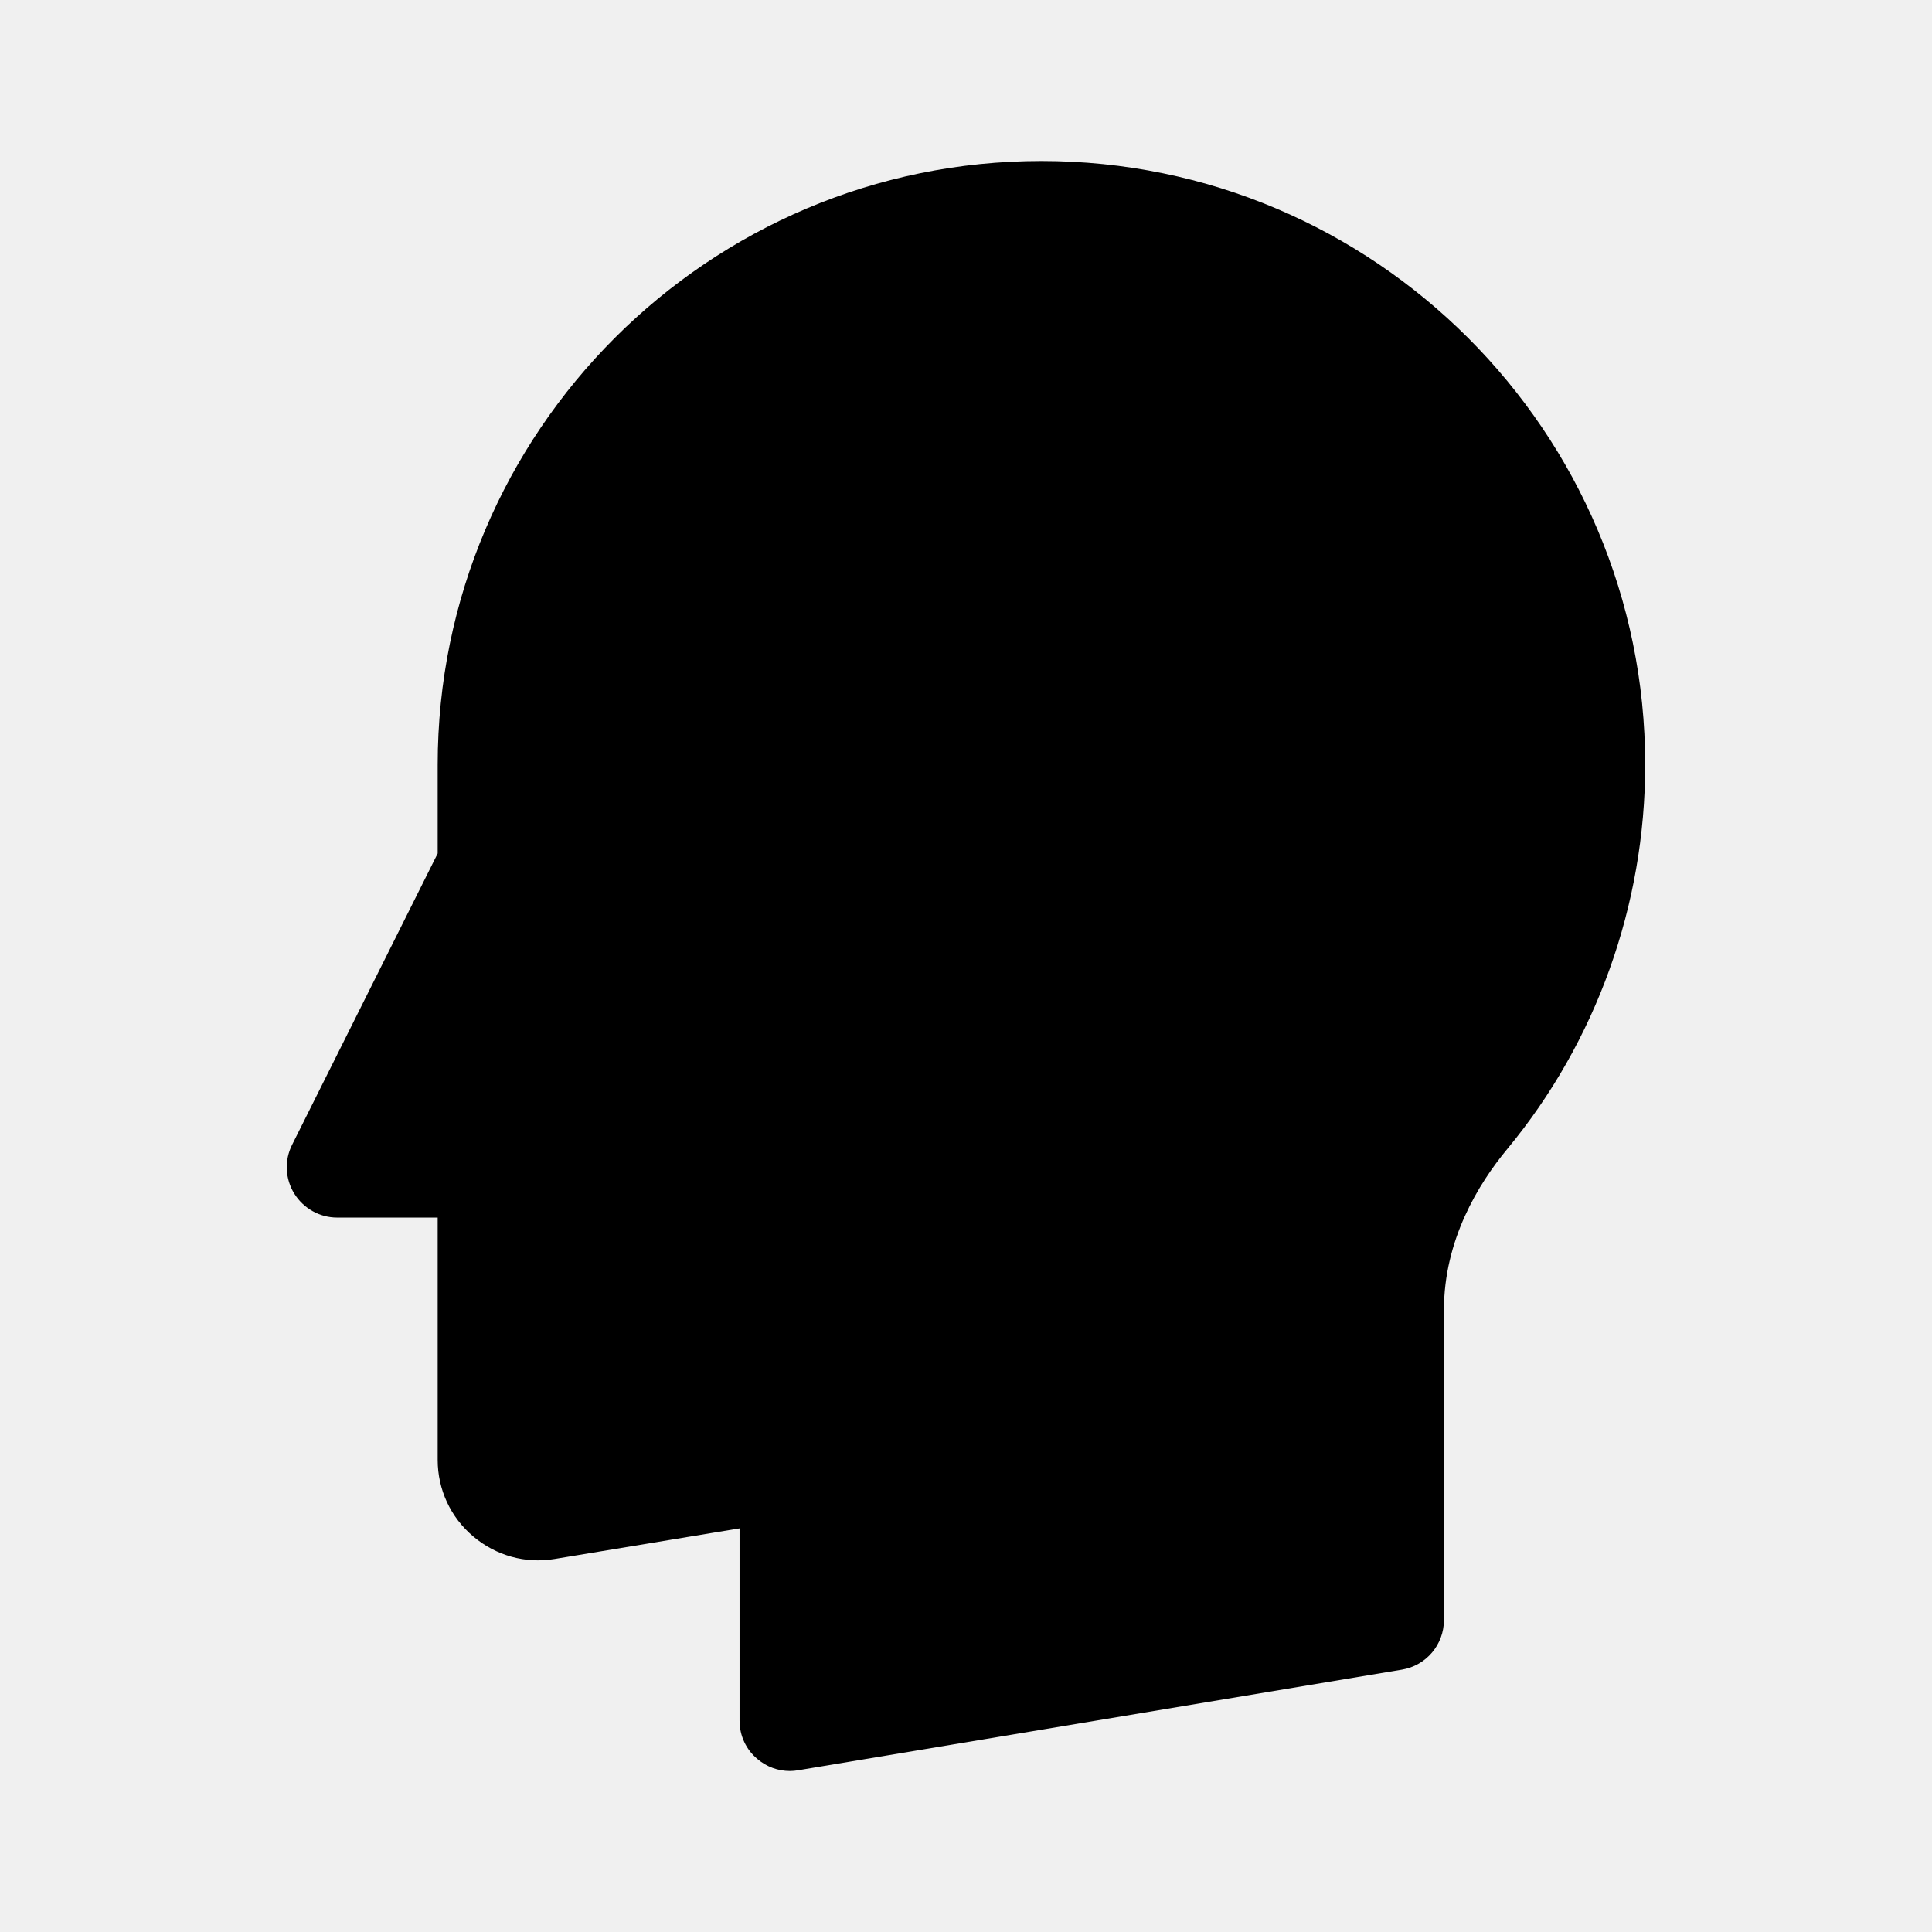
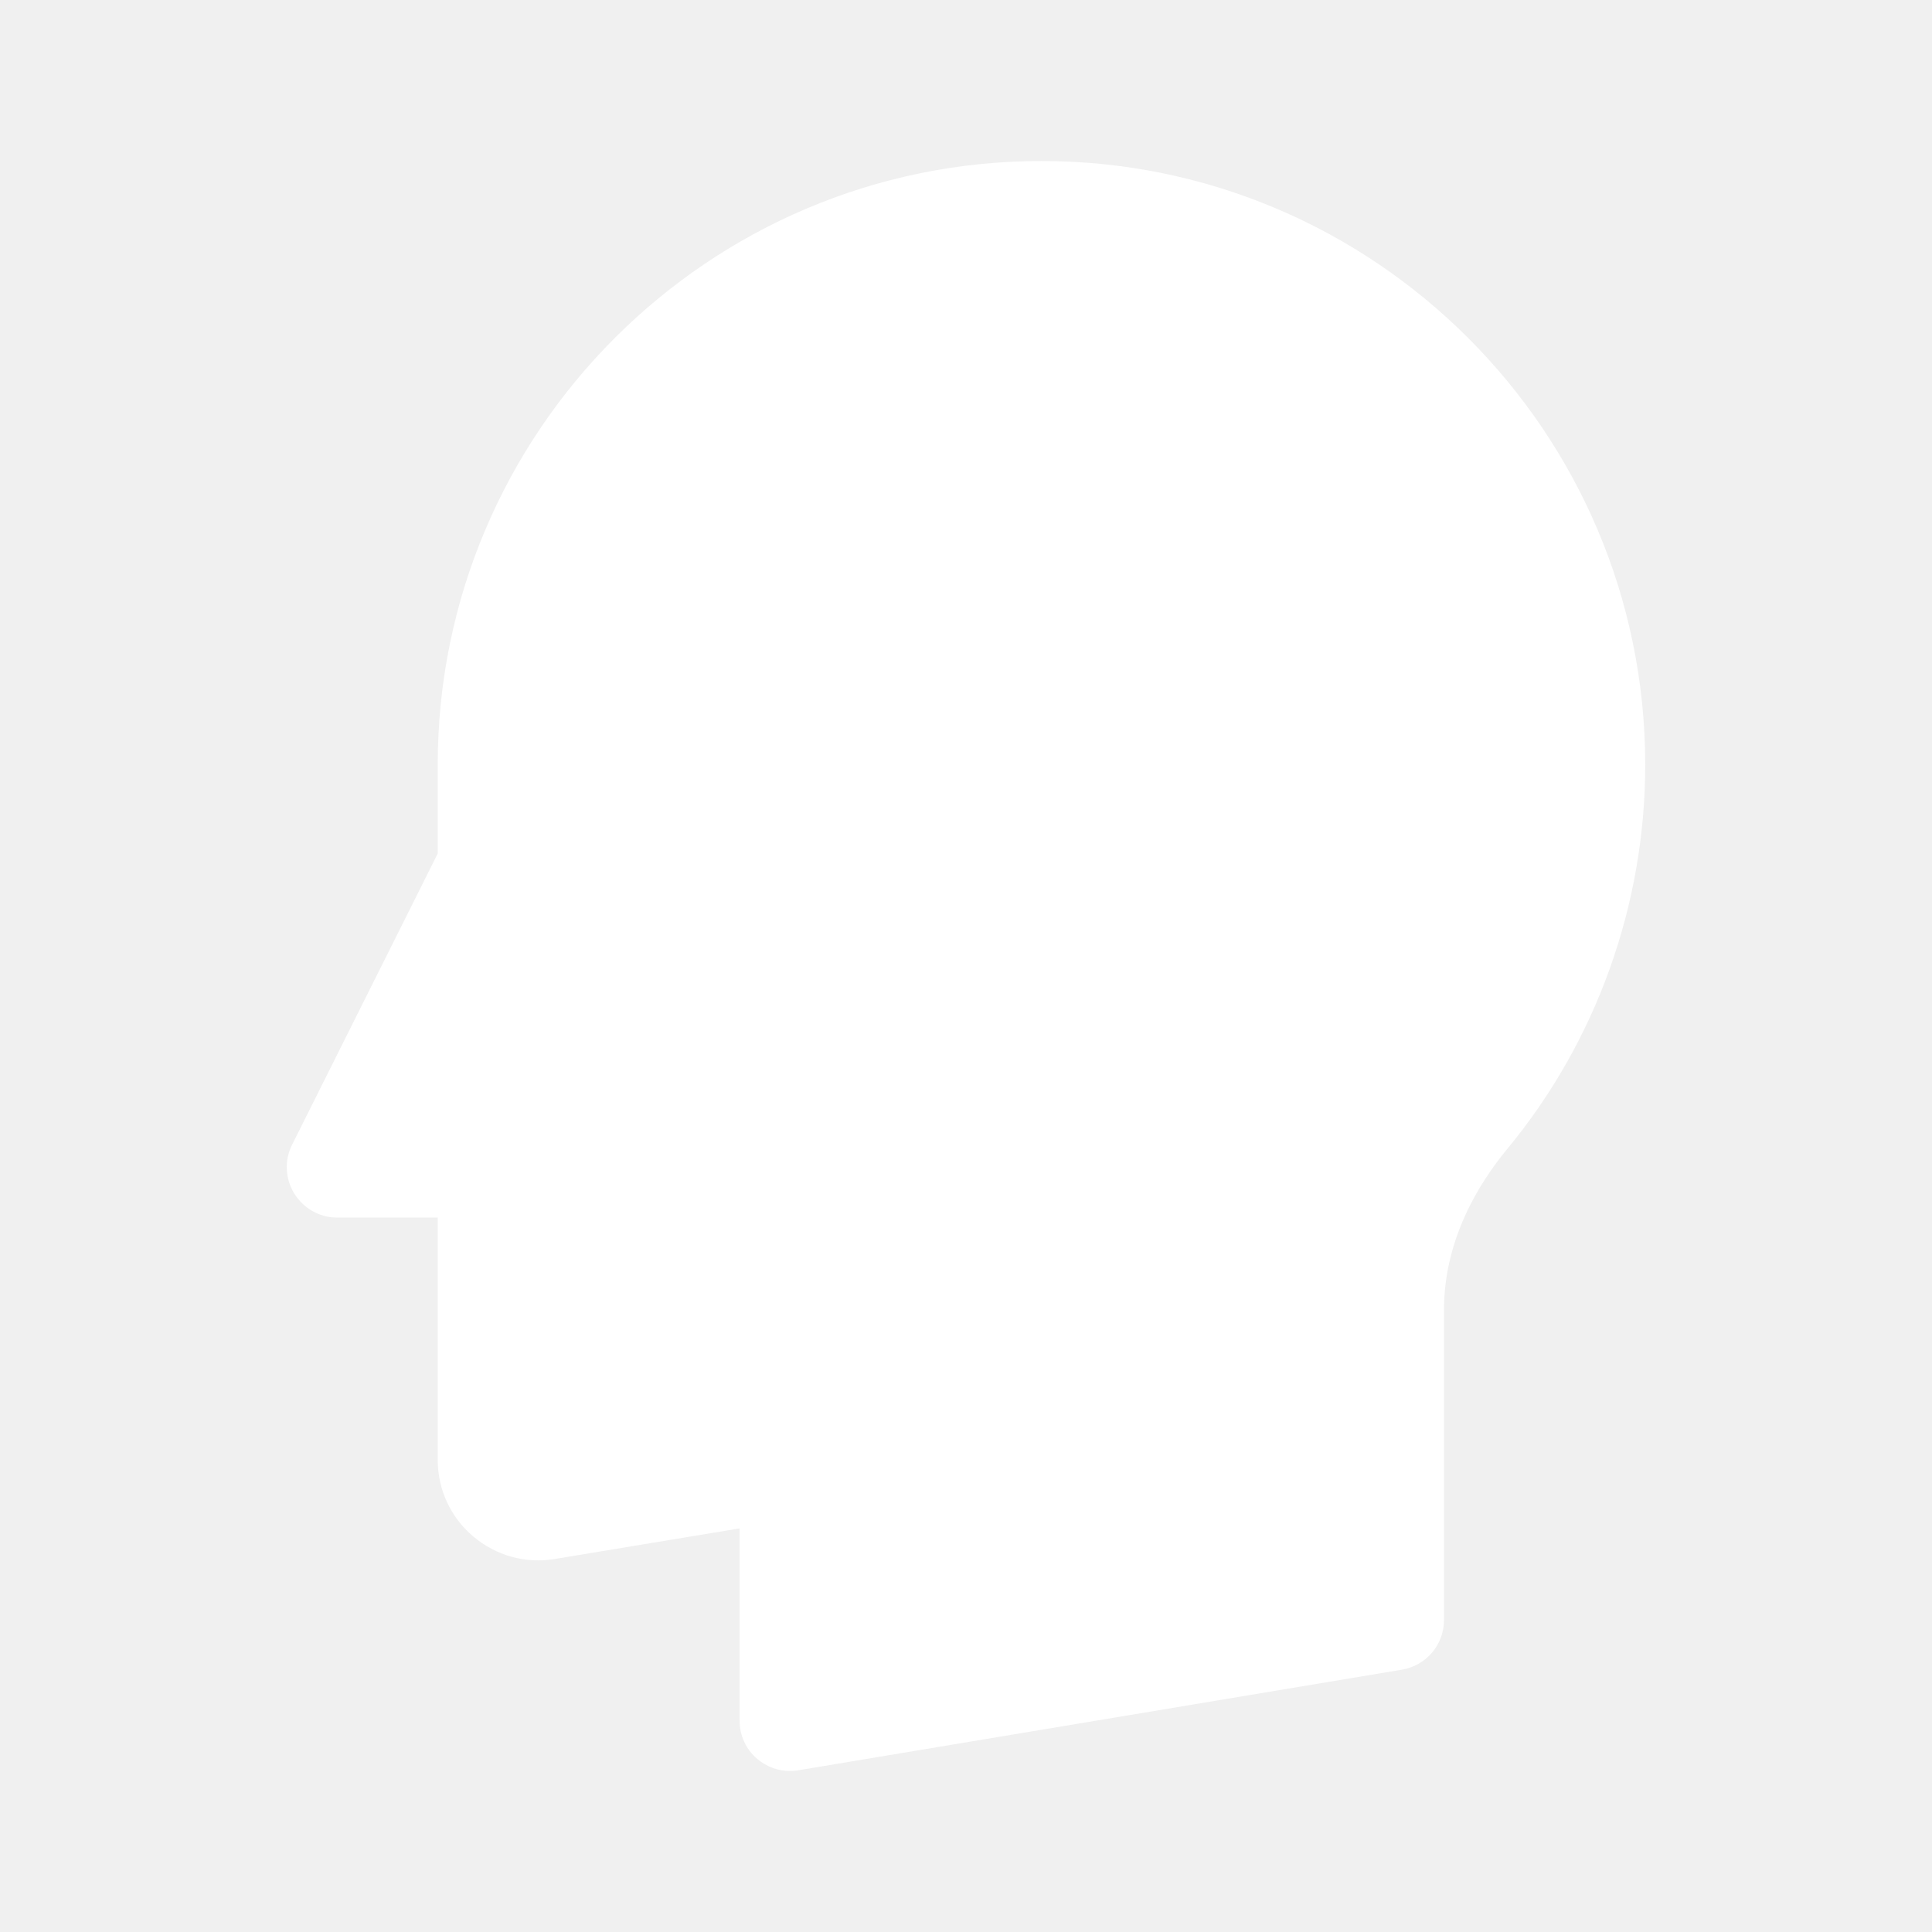
- <svg xmlns="http://www.w3.org/2000/svg" width="24" height="24" viewBox="0 0 24 24" fill="none">
-   <path d="M12.937 2C8.801 2 5.437 5.364 5.437 9.5V10.602L3.629 14.22C3.531 14.414 3.542 14.644 3.656 14.828C3.77 15.011 3.971 15.125 4.187 15.125H5.437V18.135C5.437 18.503 5.597 18.849 5.879 19.086C6.16 19.324 6.525 19.427 6.89 19.366L9.187 18.986V21.375C9.187 21.559 9.267 21.734 9.409 21.851C9.522 21.948 9.665 22 9.812 22C9.846 22 9.881 21.997 9.915 21.991L17.415 20.741C17.716 20.691 17.937 20.431 17.937 20.125V16.274C17.937 15.404 18.365 14.706 18.724 14.273C19.829 12.938 20.437 11.242 20.437 9.5C20.437 5.364 17.074 2 12.937 2Z" fill="black" />
+ <svg xmlns="http://www.w3.org/2000/svg" width="32" height="32" viewBox="0 0 32 32" fill="none">
+   <path d="M17.25 2.667C11.735 2.667 7.25 7.152 7.25 12.667V14.137L4.838 18.96C4.708 19.218 4.723 19.525 4.875 19.77C5.027 20.015 5.295 20.167 5.583 20.167H7.25V24.18C7.25 24.67 7.463 25.132 7.838 25.448C8.213 25.765 8.7 25.903 9.187 25.822L12.25 25.315V28.5C12.25 28.745 12.357 28.978 12.545 29.135C12.697 29.263 12.887 29.333 13.083 29.333C13.128 29.333 13.175 29.33 13.22 29.322L23.22 27.655C23.622 27.588 23.917 27.242 23.917 26.833V21.698C23.917 20.538 24.487 19.608 24.965 19.03C26.438 17.25 27.25 14.99 27.25 12.667C27.25 7.152 22.765 2.667 17.25 2.667Z" fill="white" />
</svg>
